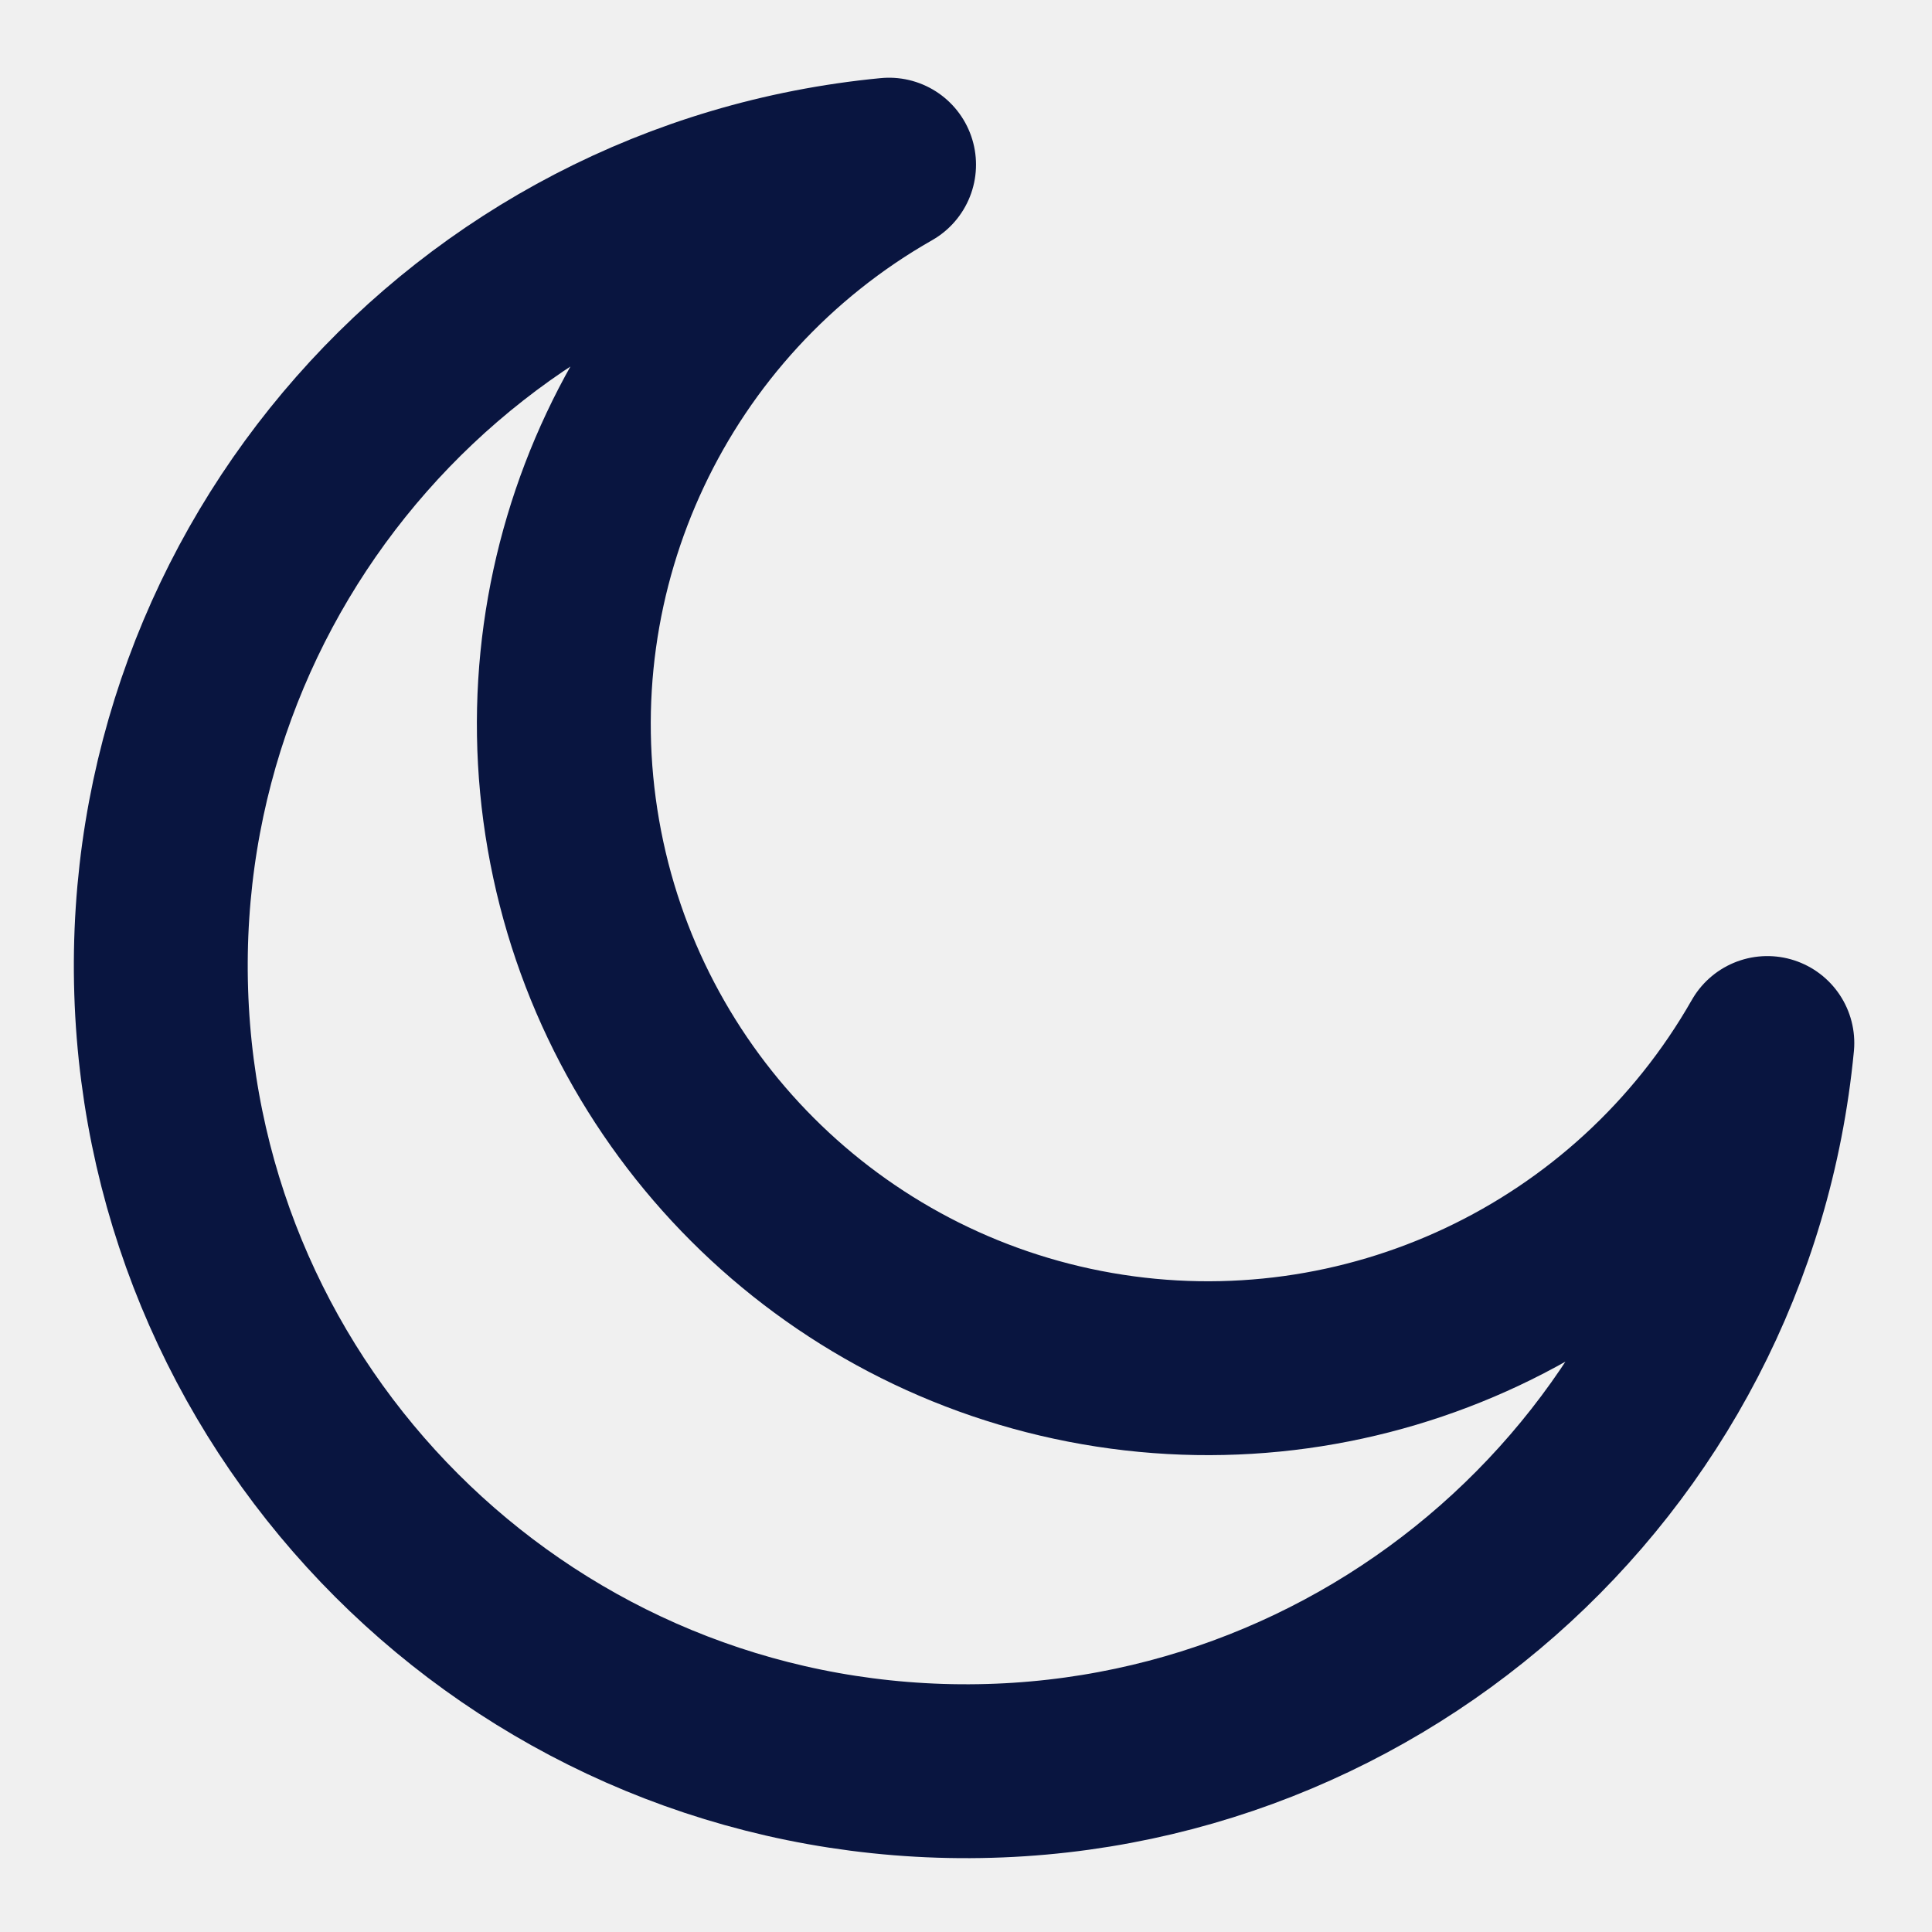
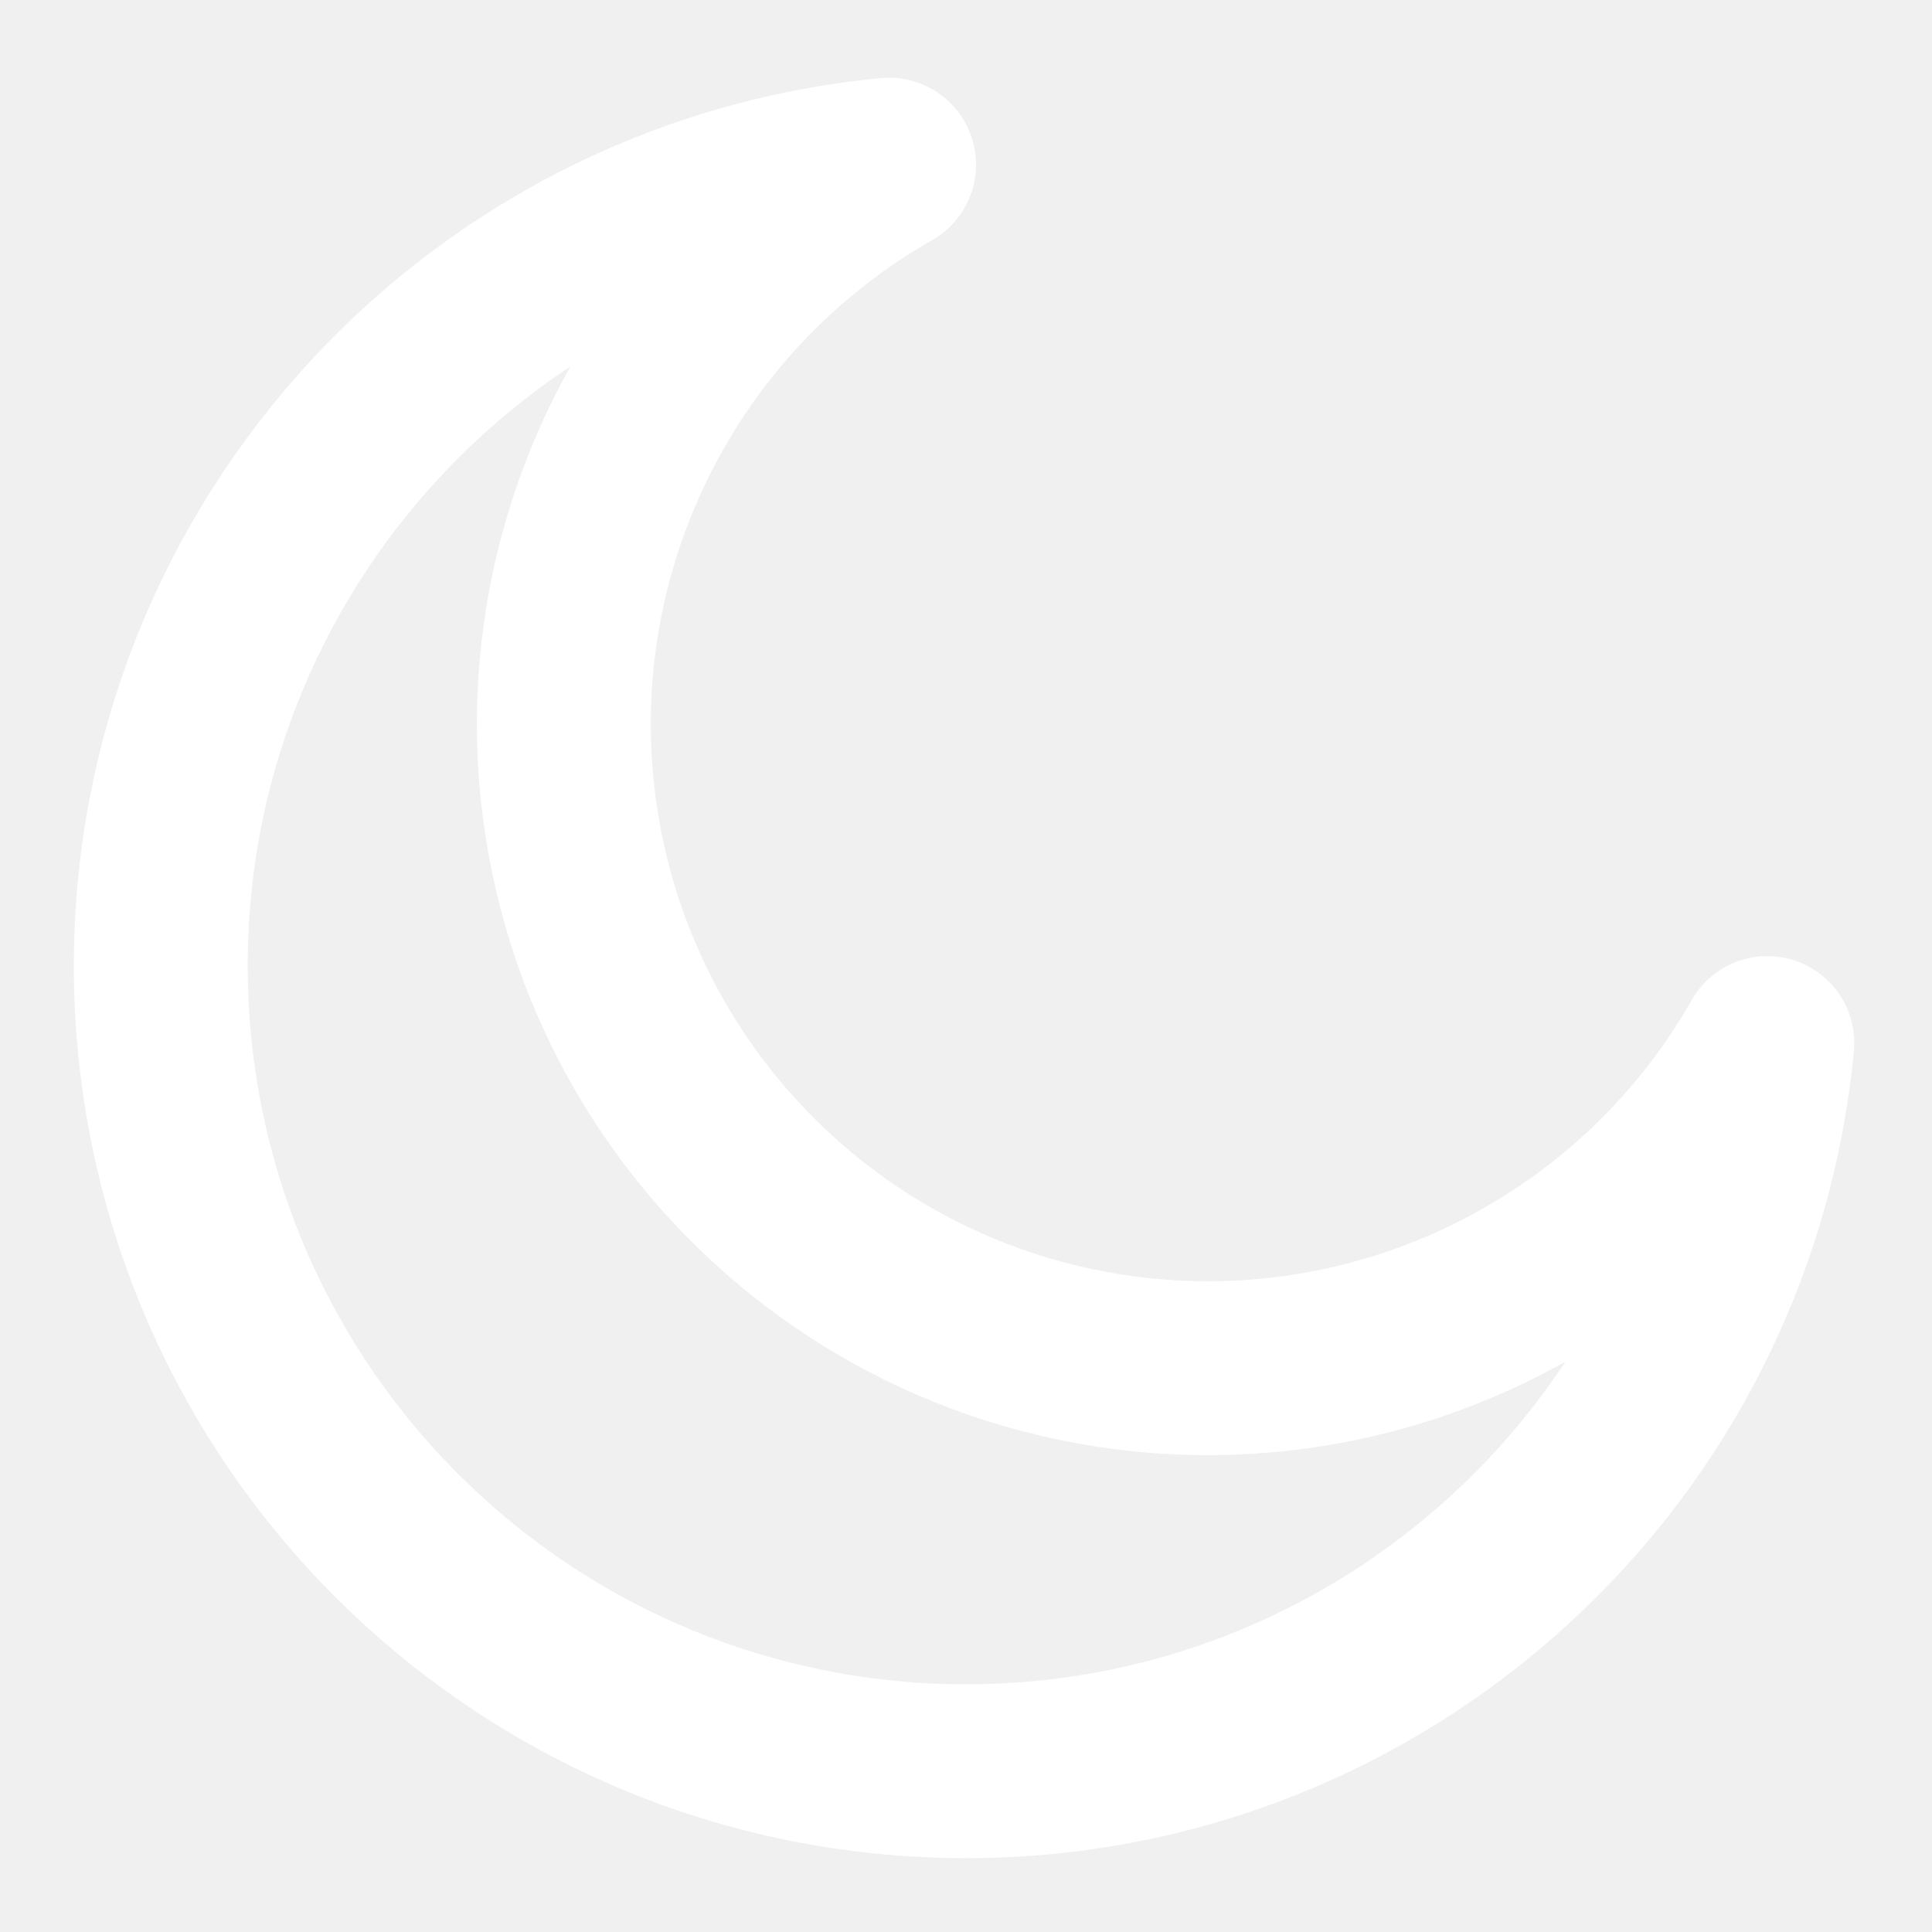
<svg xmlns="http://www.w3.org/2000/svg" width="22" height="22" fill="none" viewBox="0 0 22 22">
  <g clip-path="url(#a)">
-     <path stroke="#091540" stroke-linecap="round" stroke-linejoin="round" stroke-width="1.98" d="M20.125 11.877A7.333 7.333 0 1 1 10.124 1.875a9.168 9.168 0 1 0 10.001 10.002Z" />
+     <path stroke="#FFFFFF" stroke-linecap="round" stroke-linejoin="round" stroke-width="1.98" d="M20.125 11.877A7.333 7.333 0 1 1 10.124 1.875a9.168 9.168 0 1 0 10.001 10.002Z" />
  </g>
  <defs>
    <clipPath id="a">
      <path fill="#fff" d="M0 0h22v22H0z" />
    </clipPath>
  </defs>
</svg>
